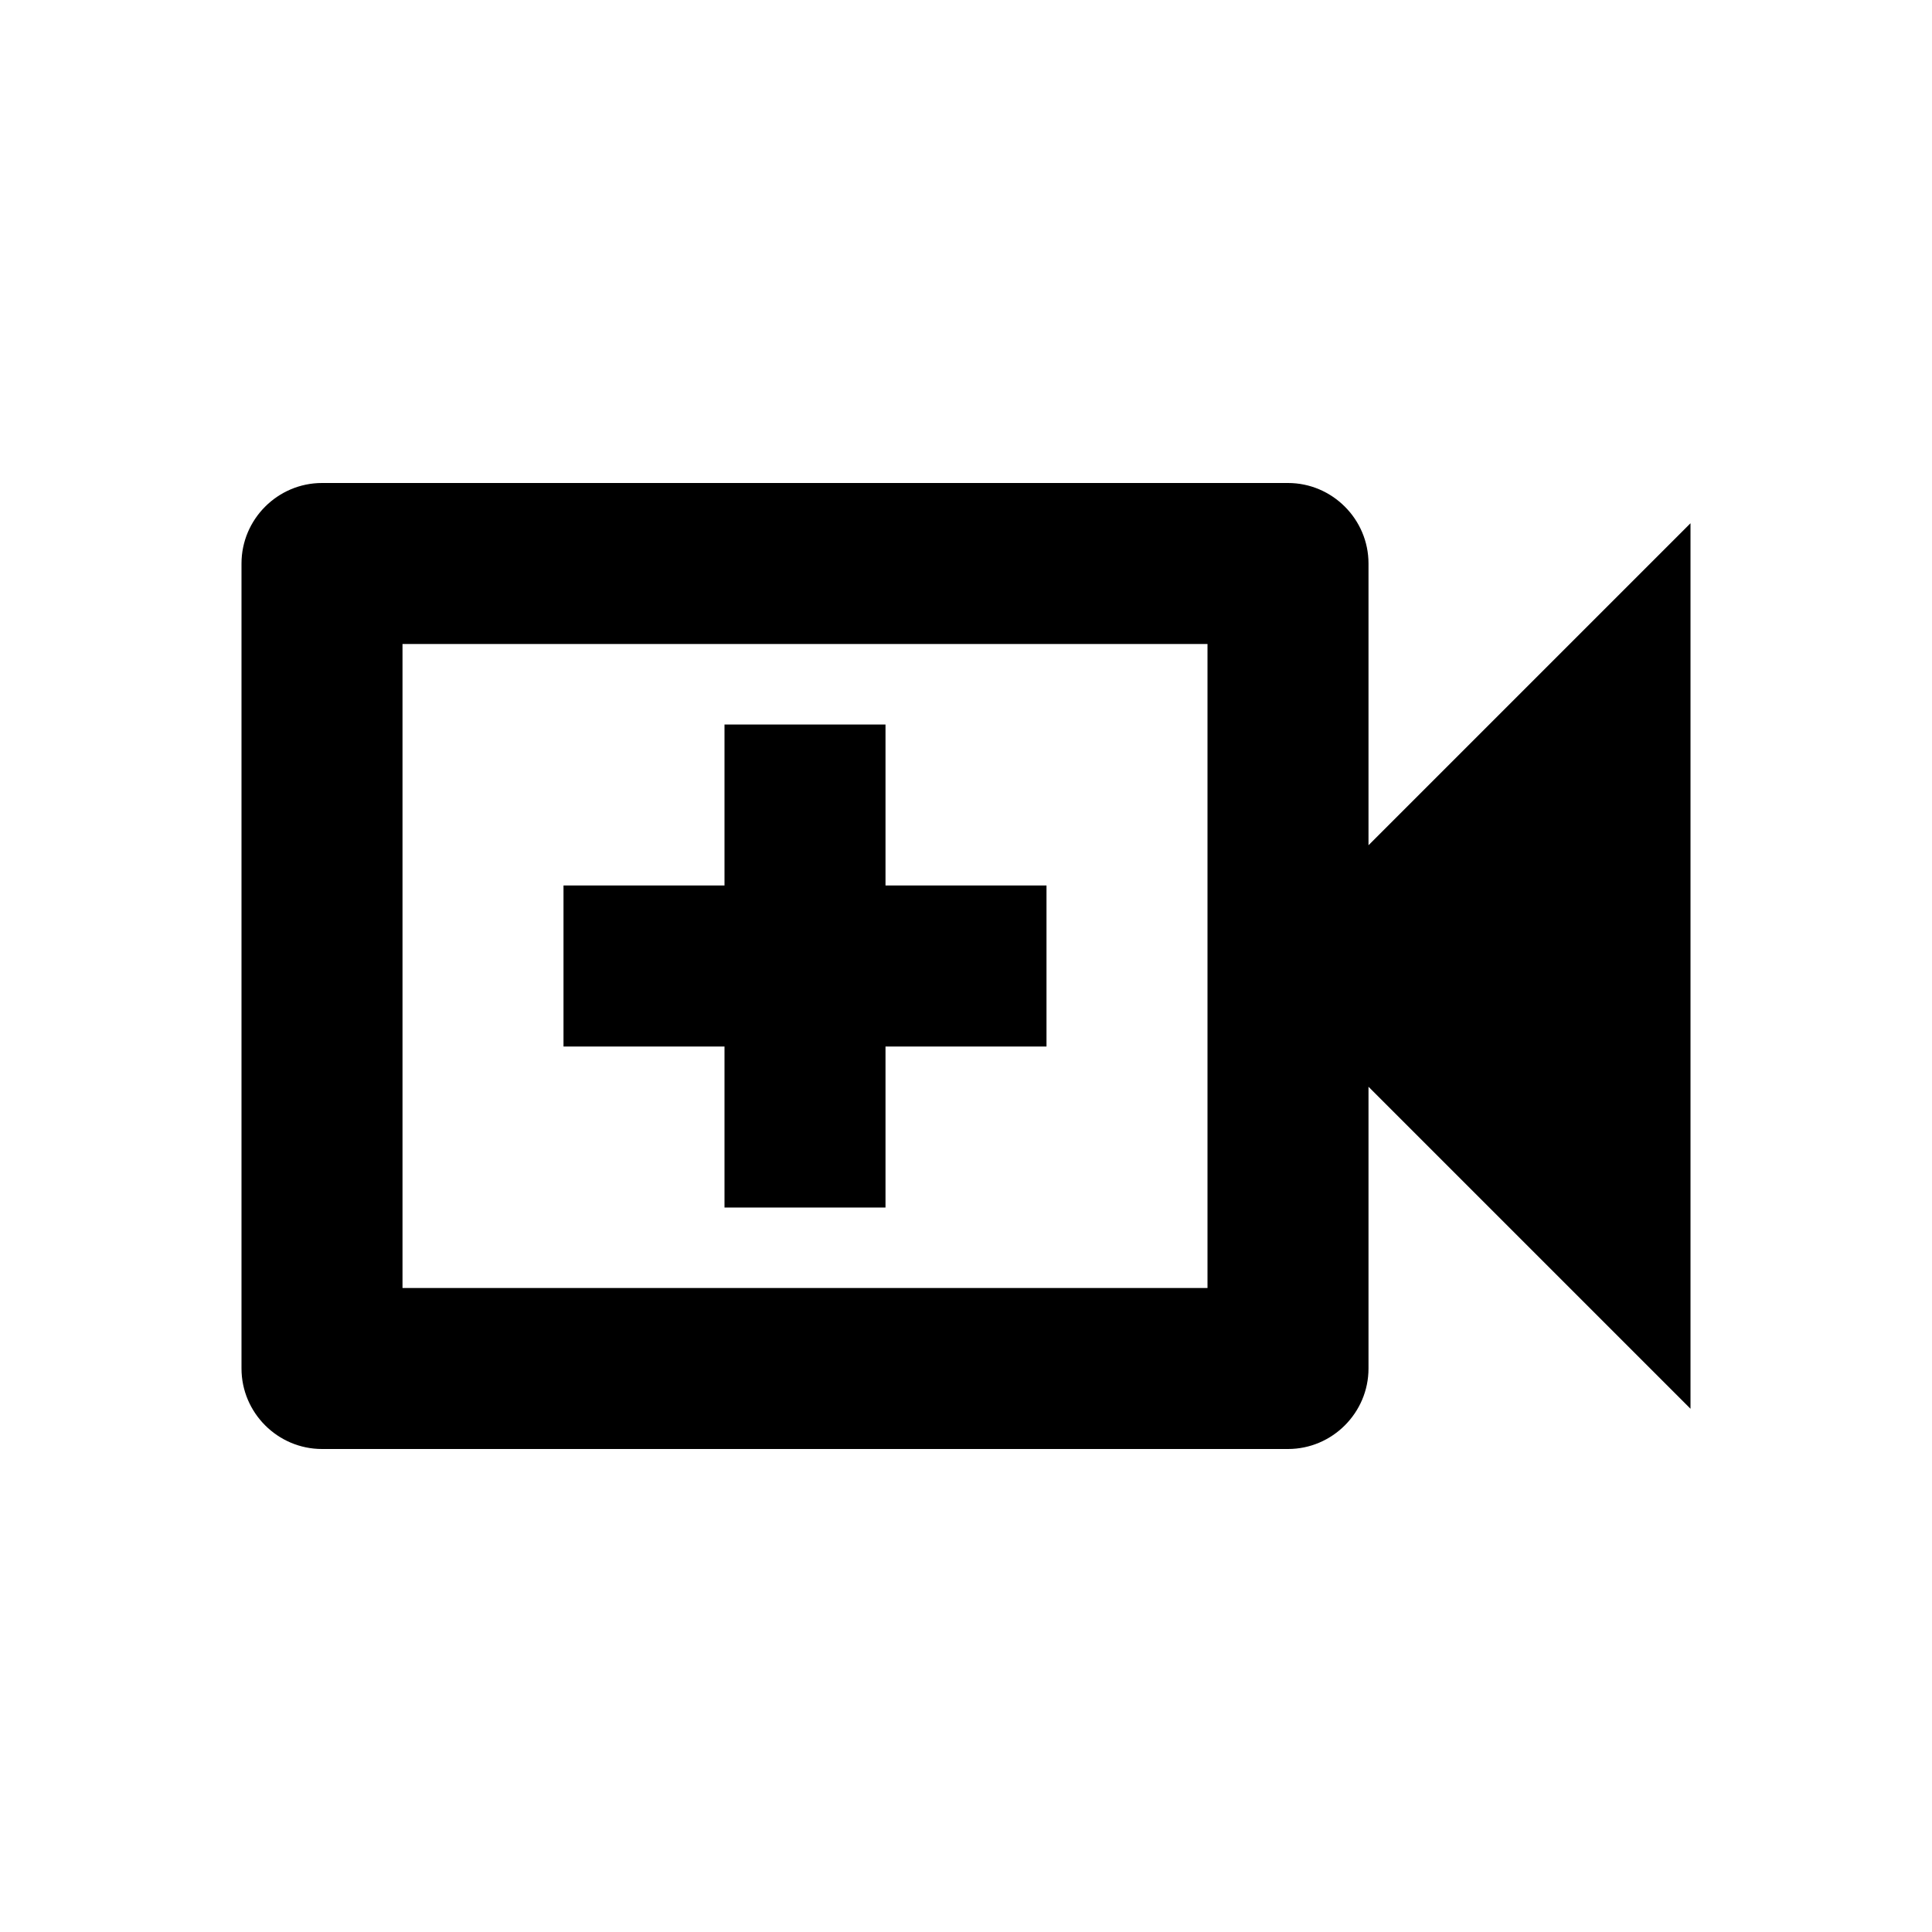
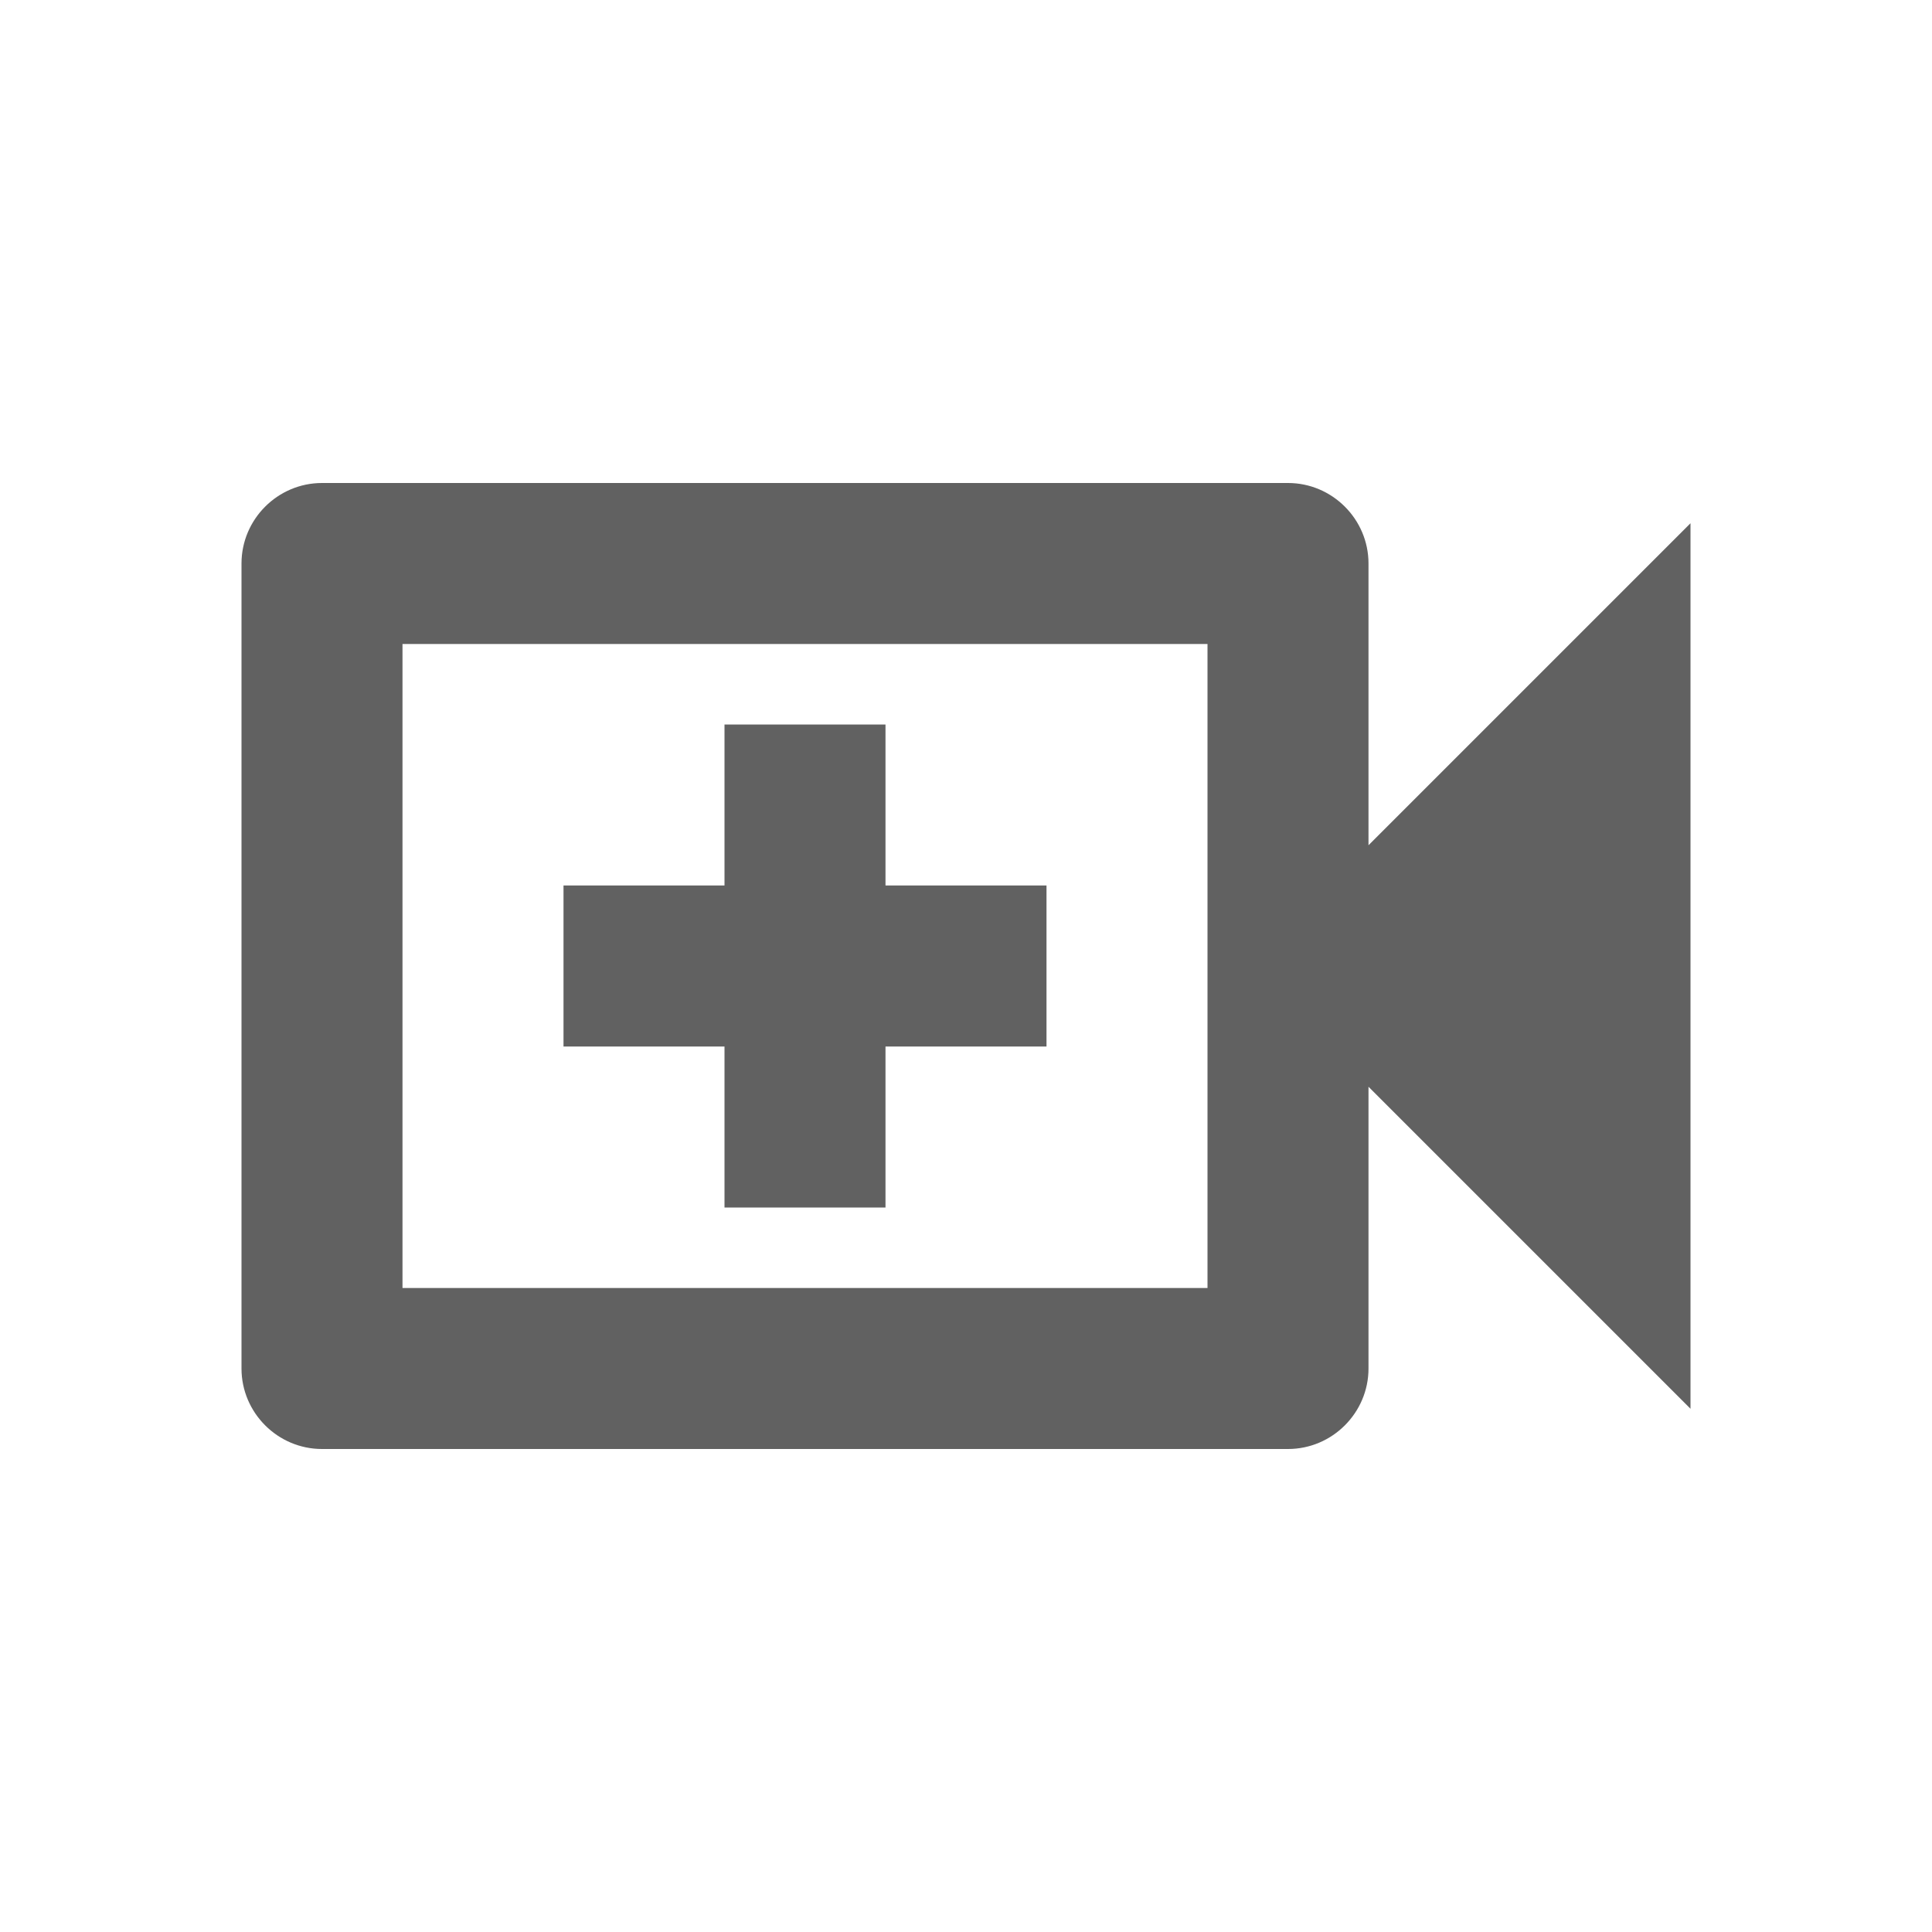
<svg xmlns="http://www.w3.org/2000/svg" height="48px" viewBox="0 0 24 24" width="48px" fill="#000000">
  <path d="M0 0h24v24H0V0z" fill="none" />
-   <path d="M17 10.5V7c0-.55-.45-1-1-1H4c-.55 0-1 .45-1 1v10c0 .55.45 1 1 1h12c.55 0 1-.45 1-1v-3.5l4 4v-11l-4 4zM15 16H5V8h10v8zm-6-1h2v-2h2v-2h-2V9H9v2H7v2h2z" />
+   <path class="jp-icon3 jp-icon-selectable" fill="#616161" d="M17 10.5V7c0-.55-.45-1-1-1H4c-.55 0-1 .45-1 1v10c0 .55.45 1 1 1h12c.55 0 1-.45 1-1v-3.5l4 4v-11l-4 4zM15 16H5V8h10v8zm-6-1h2v-2h2v-2h-2V9H9v2H7v2h2z" />
</svg>
